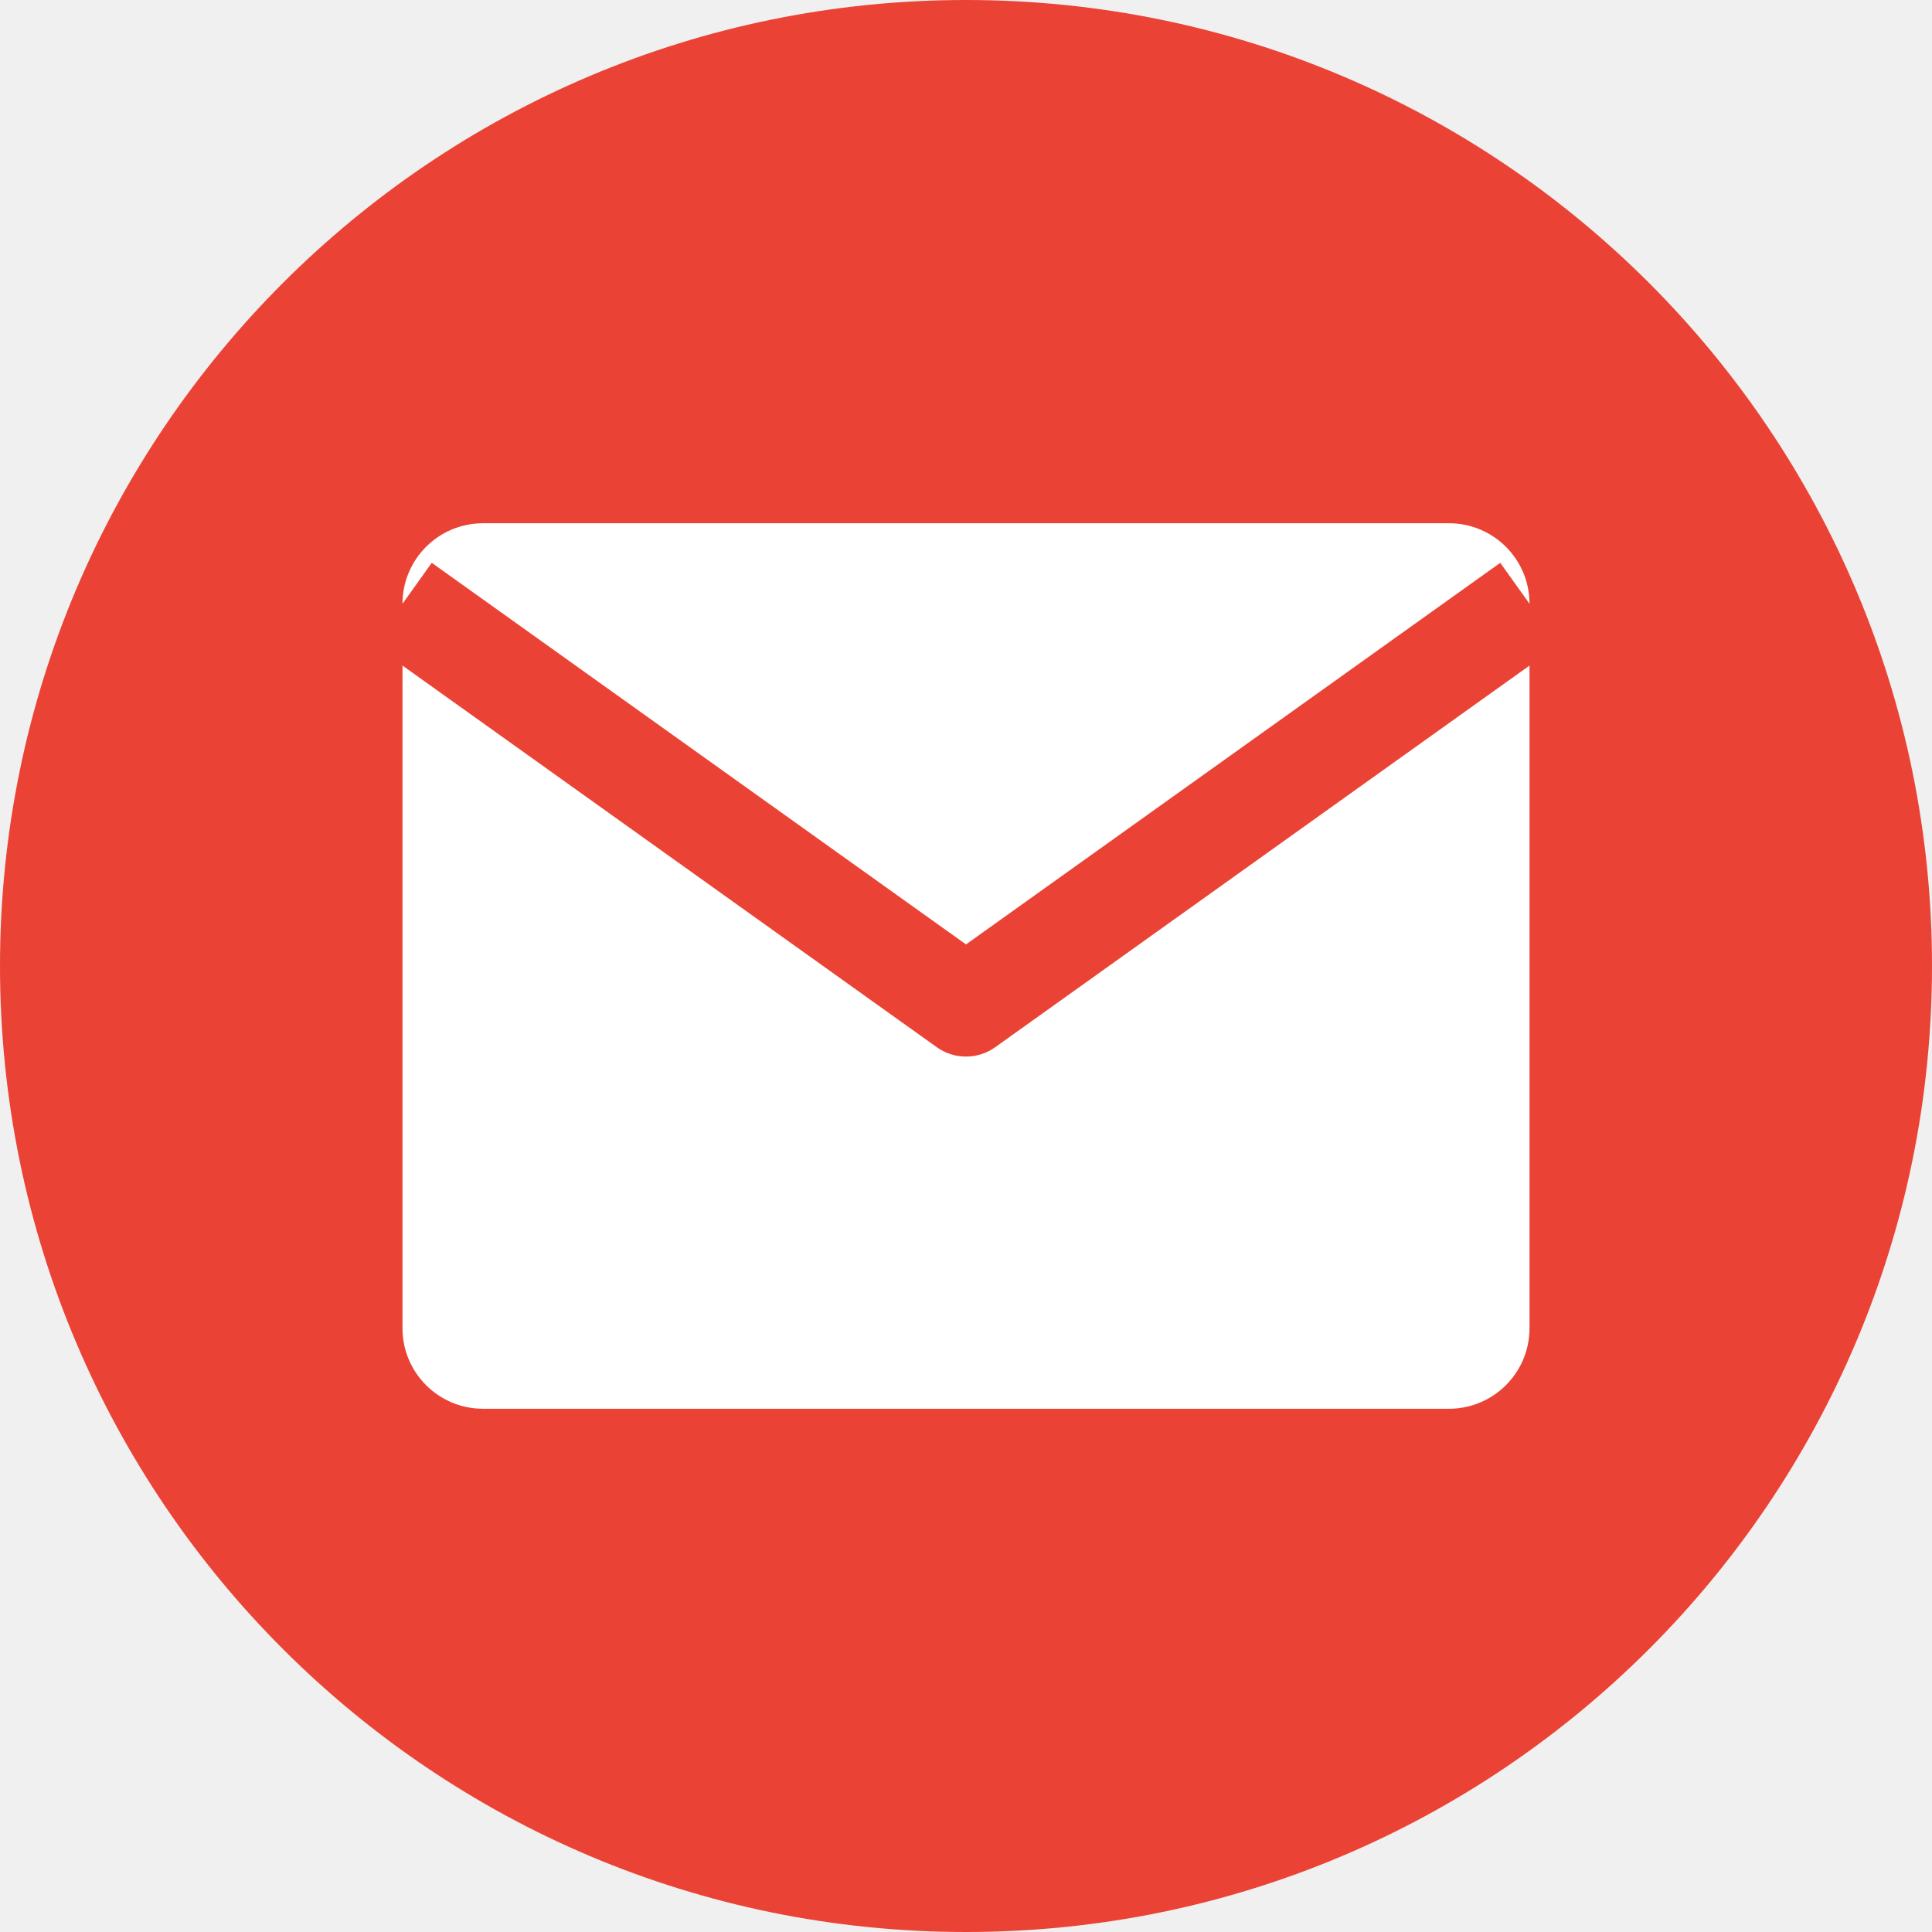
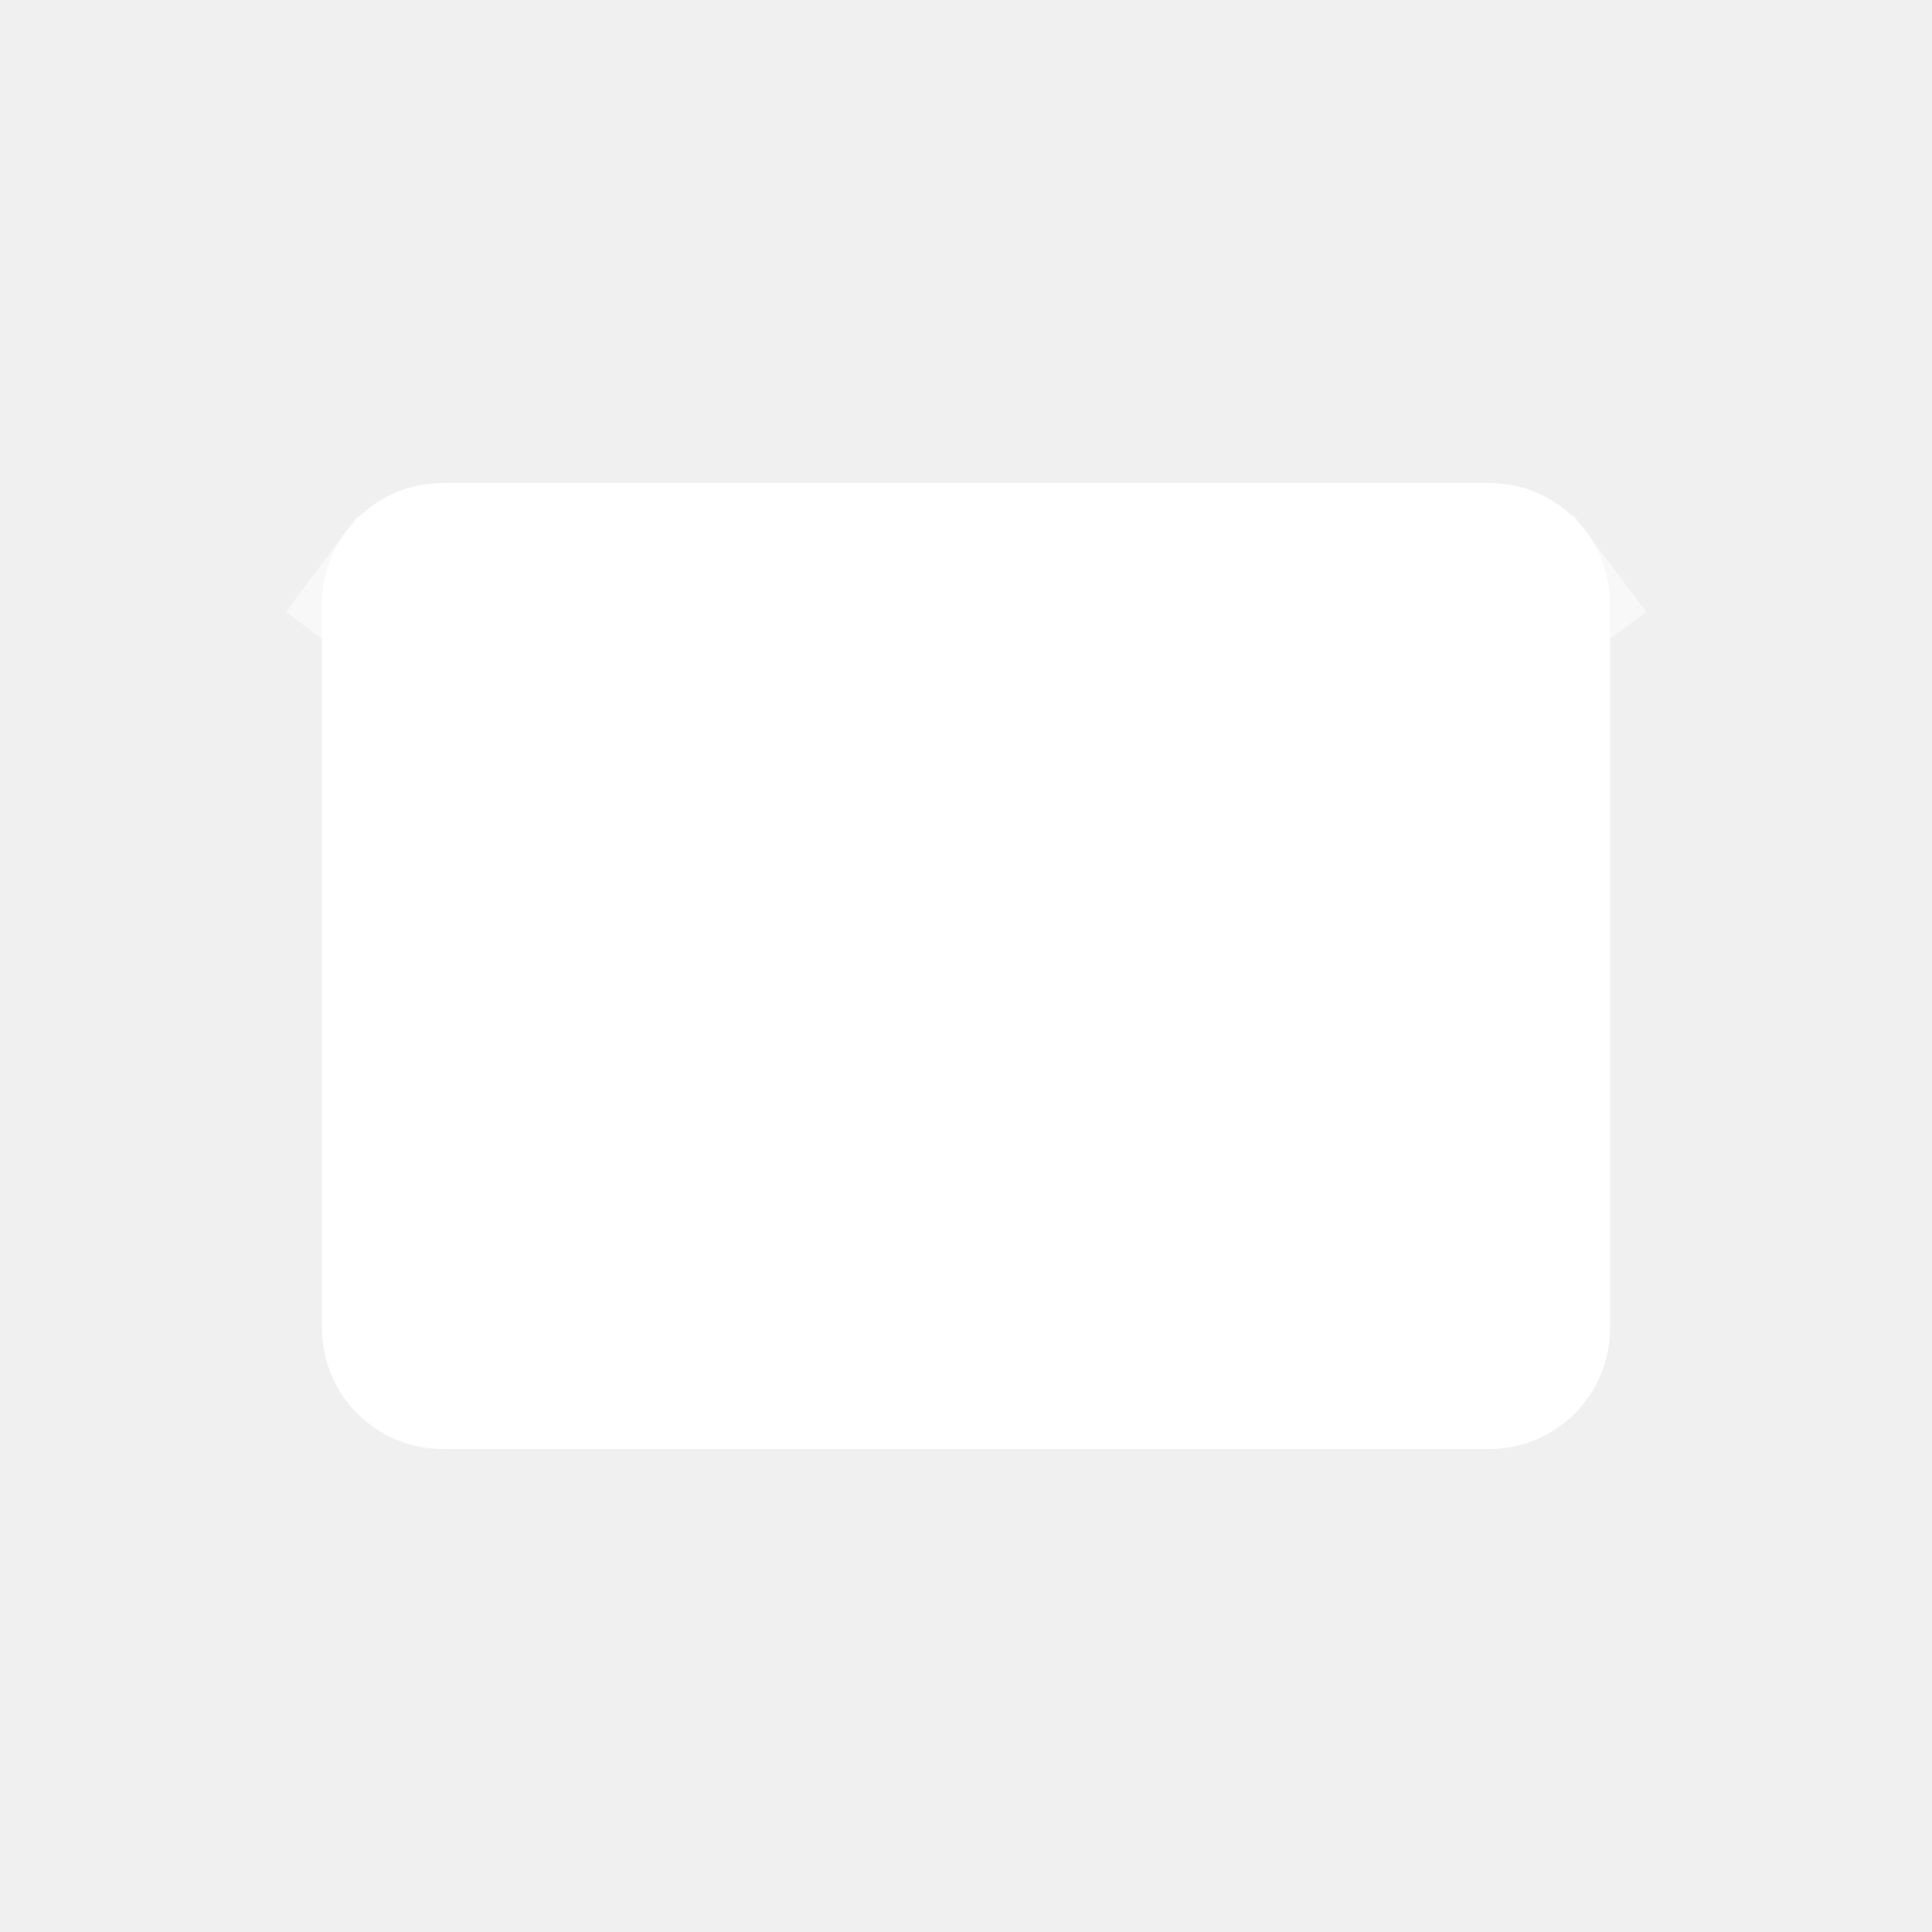
<svg xmlns="http://www.w3.org/2000/svg" viewBox="0 0 48 48">
-   <circle cx="24" cy="24" r="24" fill="#EA4335" />
-   <g transform="translate(10,13)">
-     <rect x="0" y="0" width="28" height="22" rx="2" fill="#fff" />
-     <path d="M0 2l14 10L28 2" fill="none" stroke="#EA4335" stroke-width="2.5" stroke-linejoin="round" />
+   <g transform="translate(8,12)">
+     <rect x="0" y="0" width="32" height="24" rx="3" fill="#fff" />
+     <path d="M0 2l16 12L32 2" fill="none" stroke="#fff" stroke-width="3" stroke-linejoin="round" opacity="0.5" />
+     <path d="M2 3l14 10L30 3" fill="none" stroke="rgba(255,255,255,0.9)" stroke-width="4" stroke-linejoin="round" />
  </g>
</svg>
